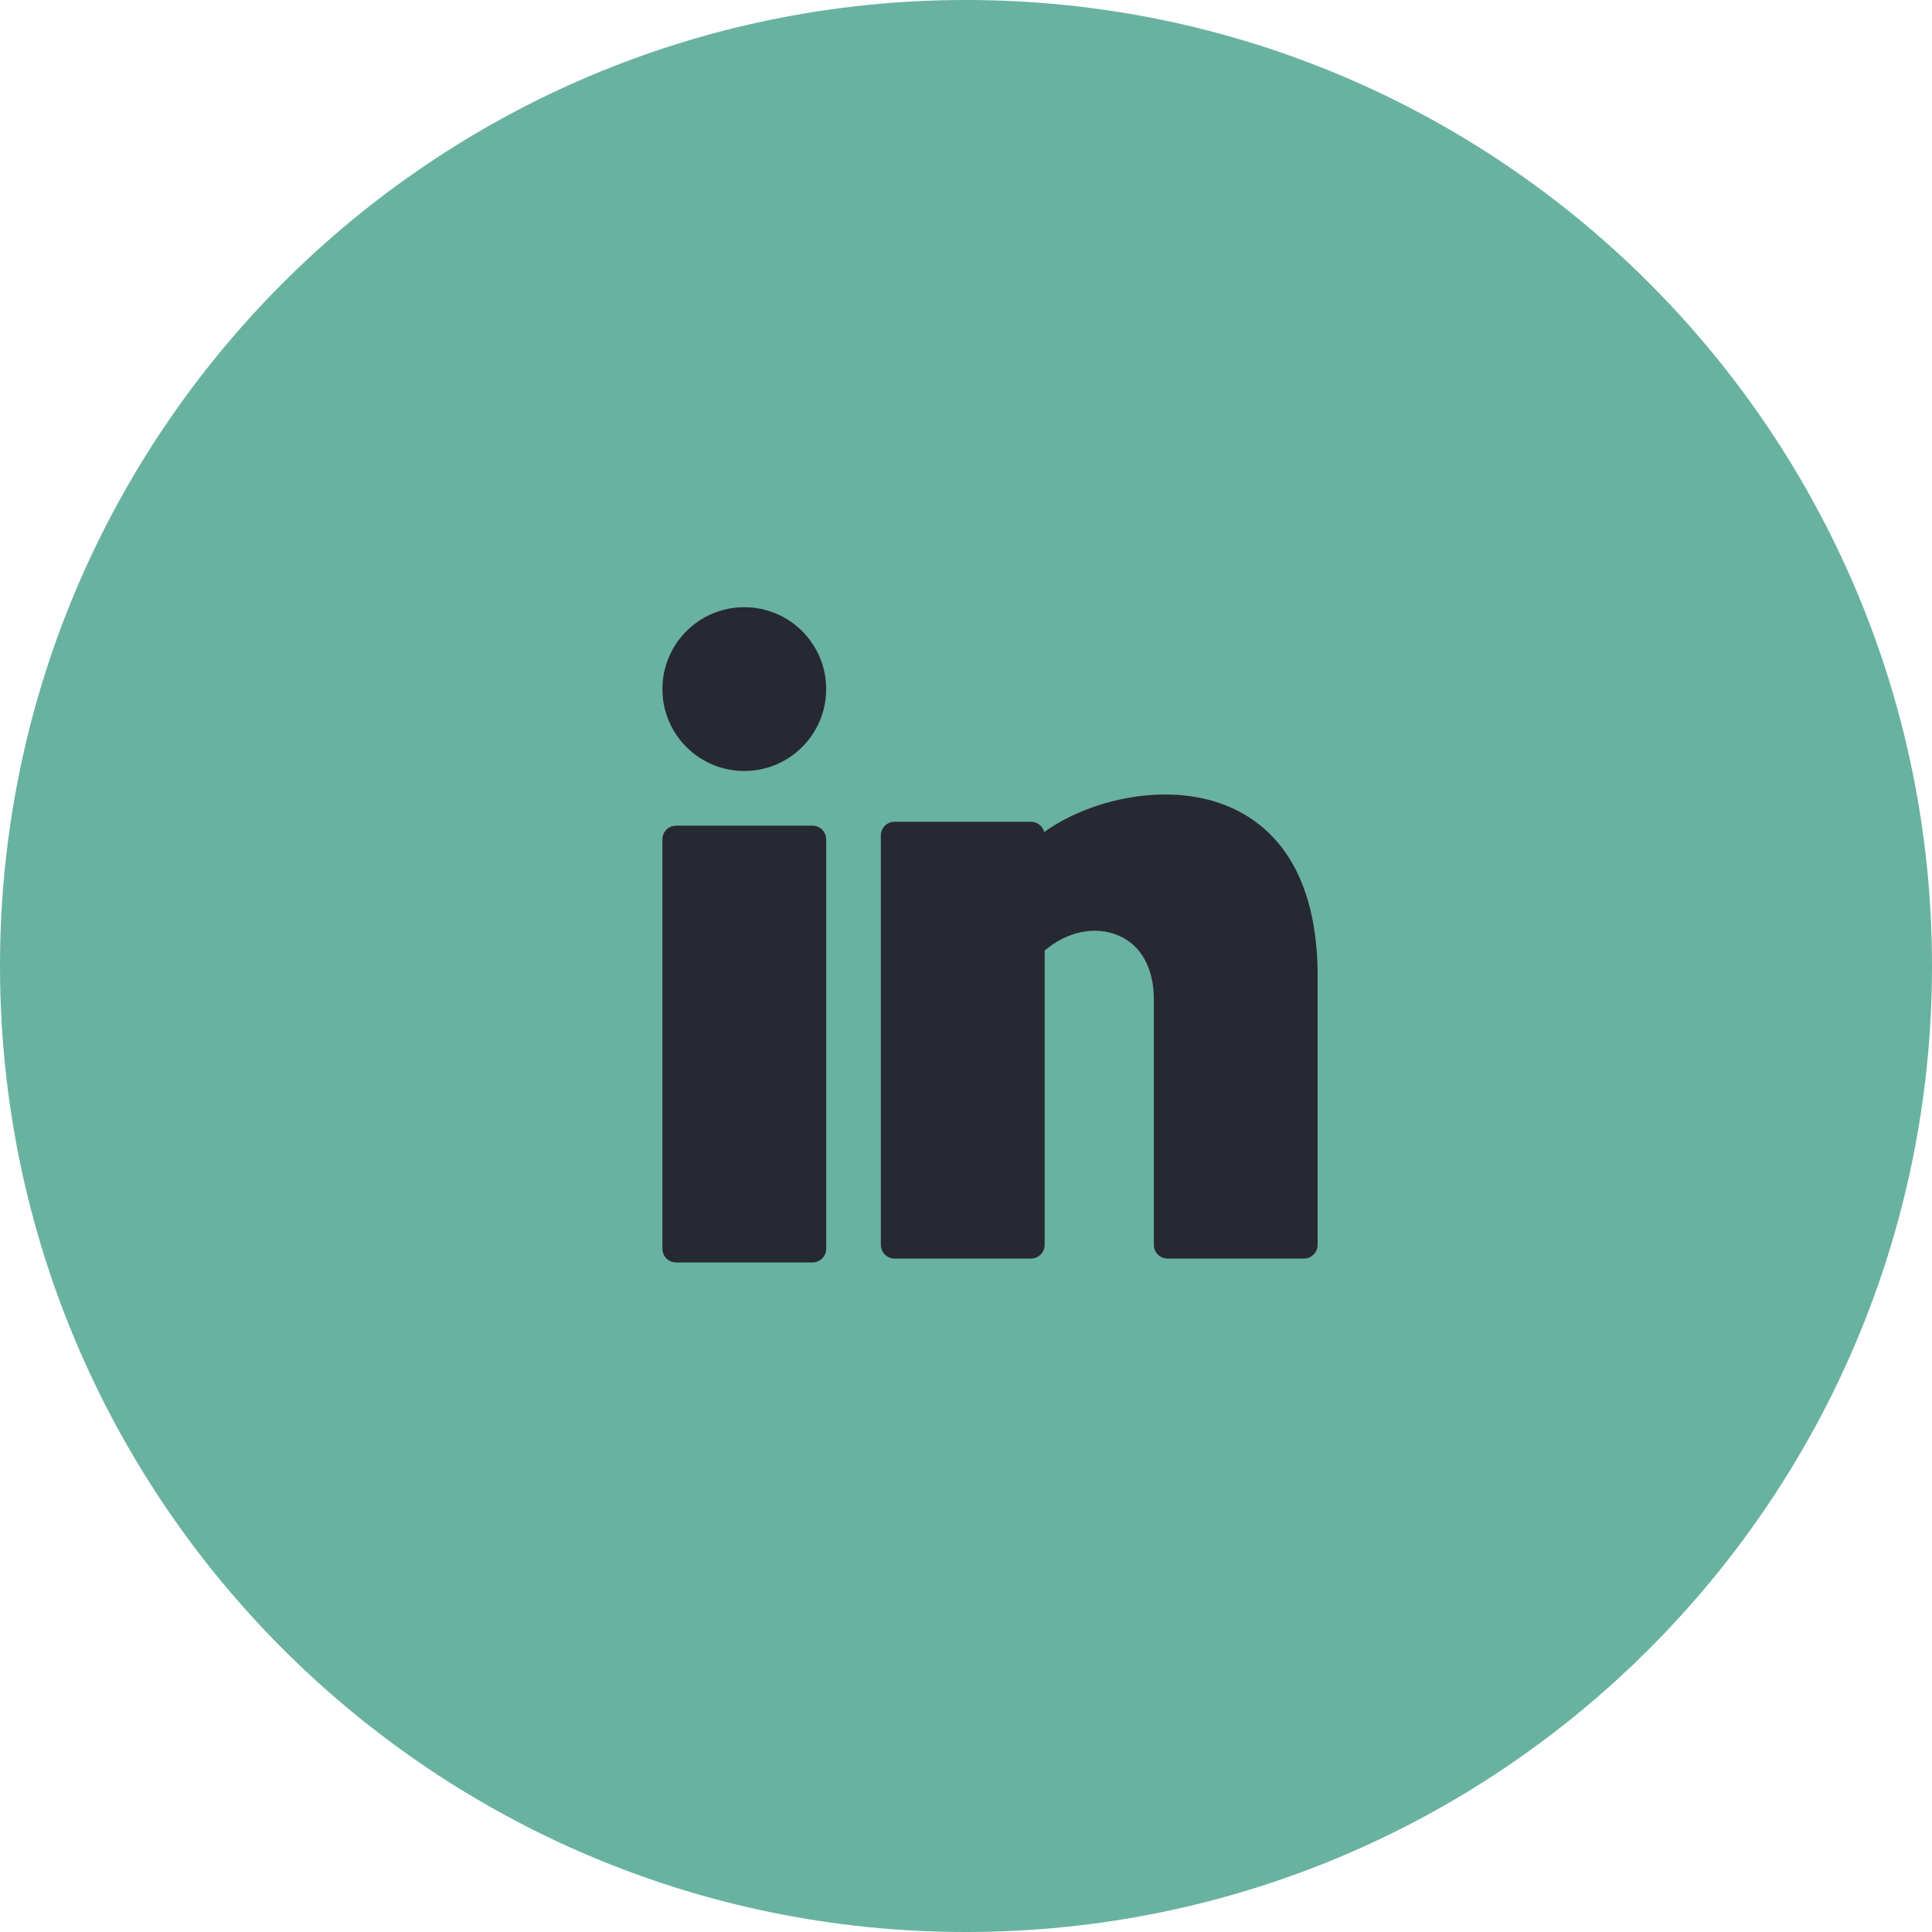
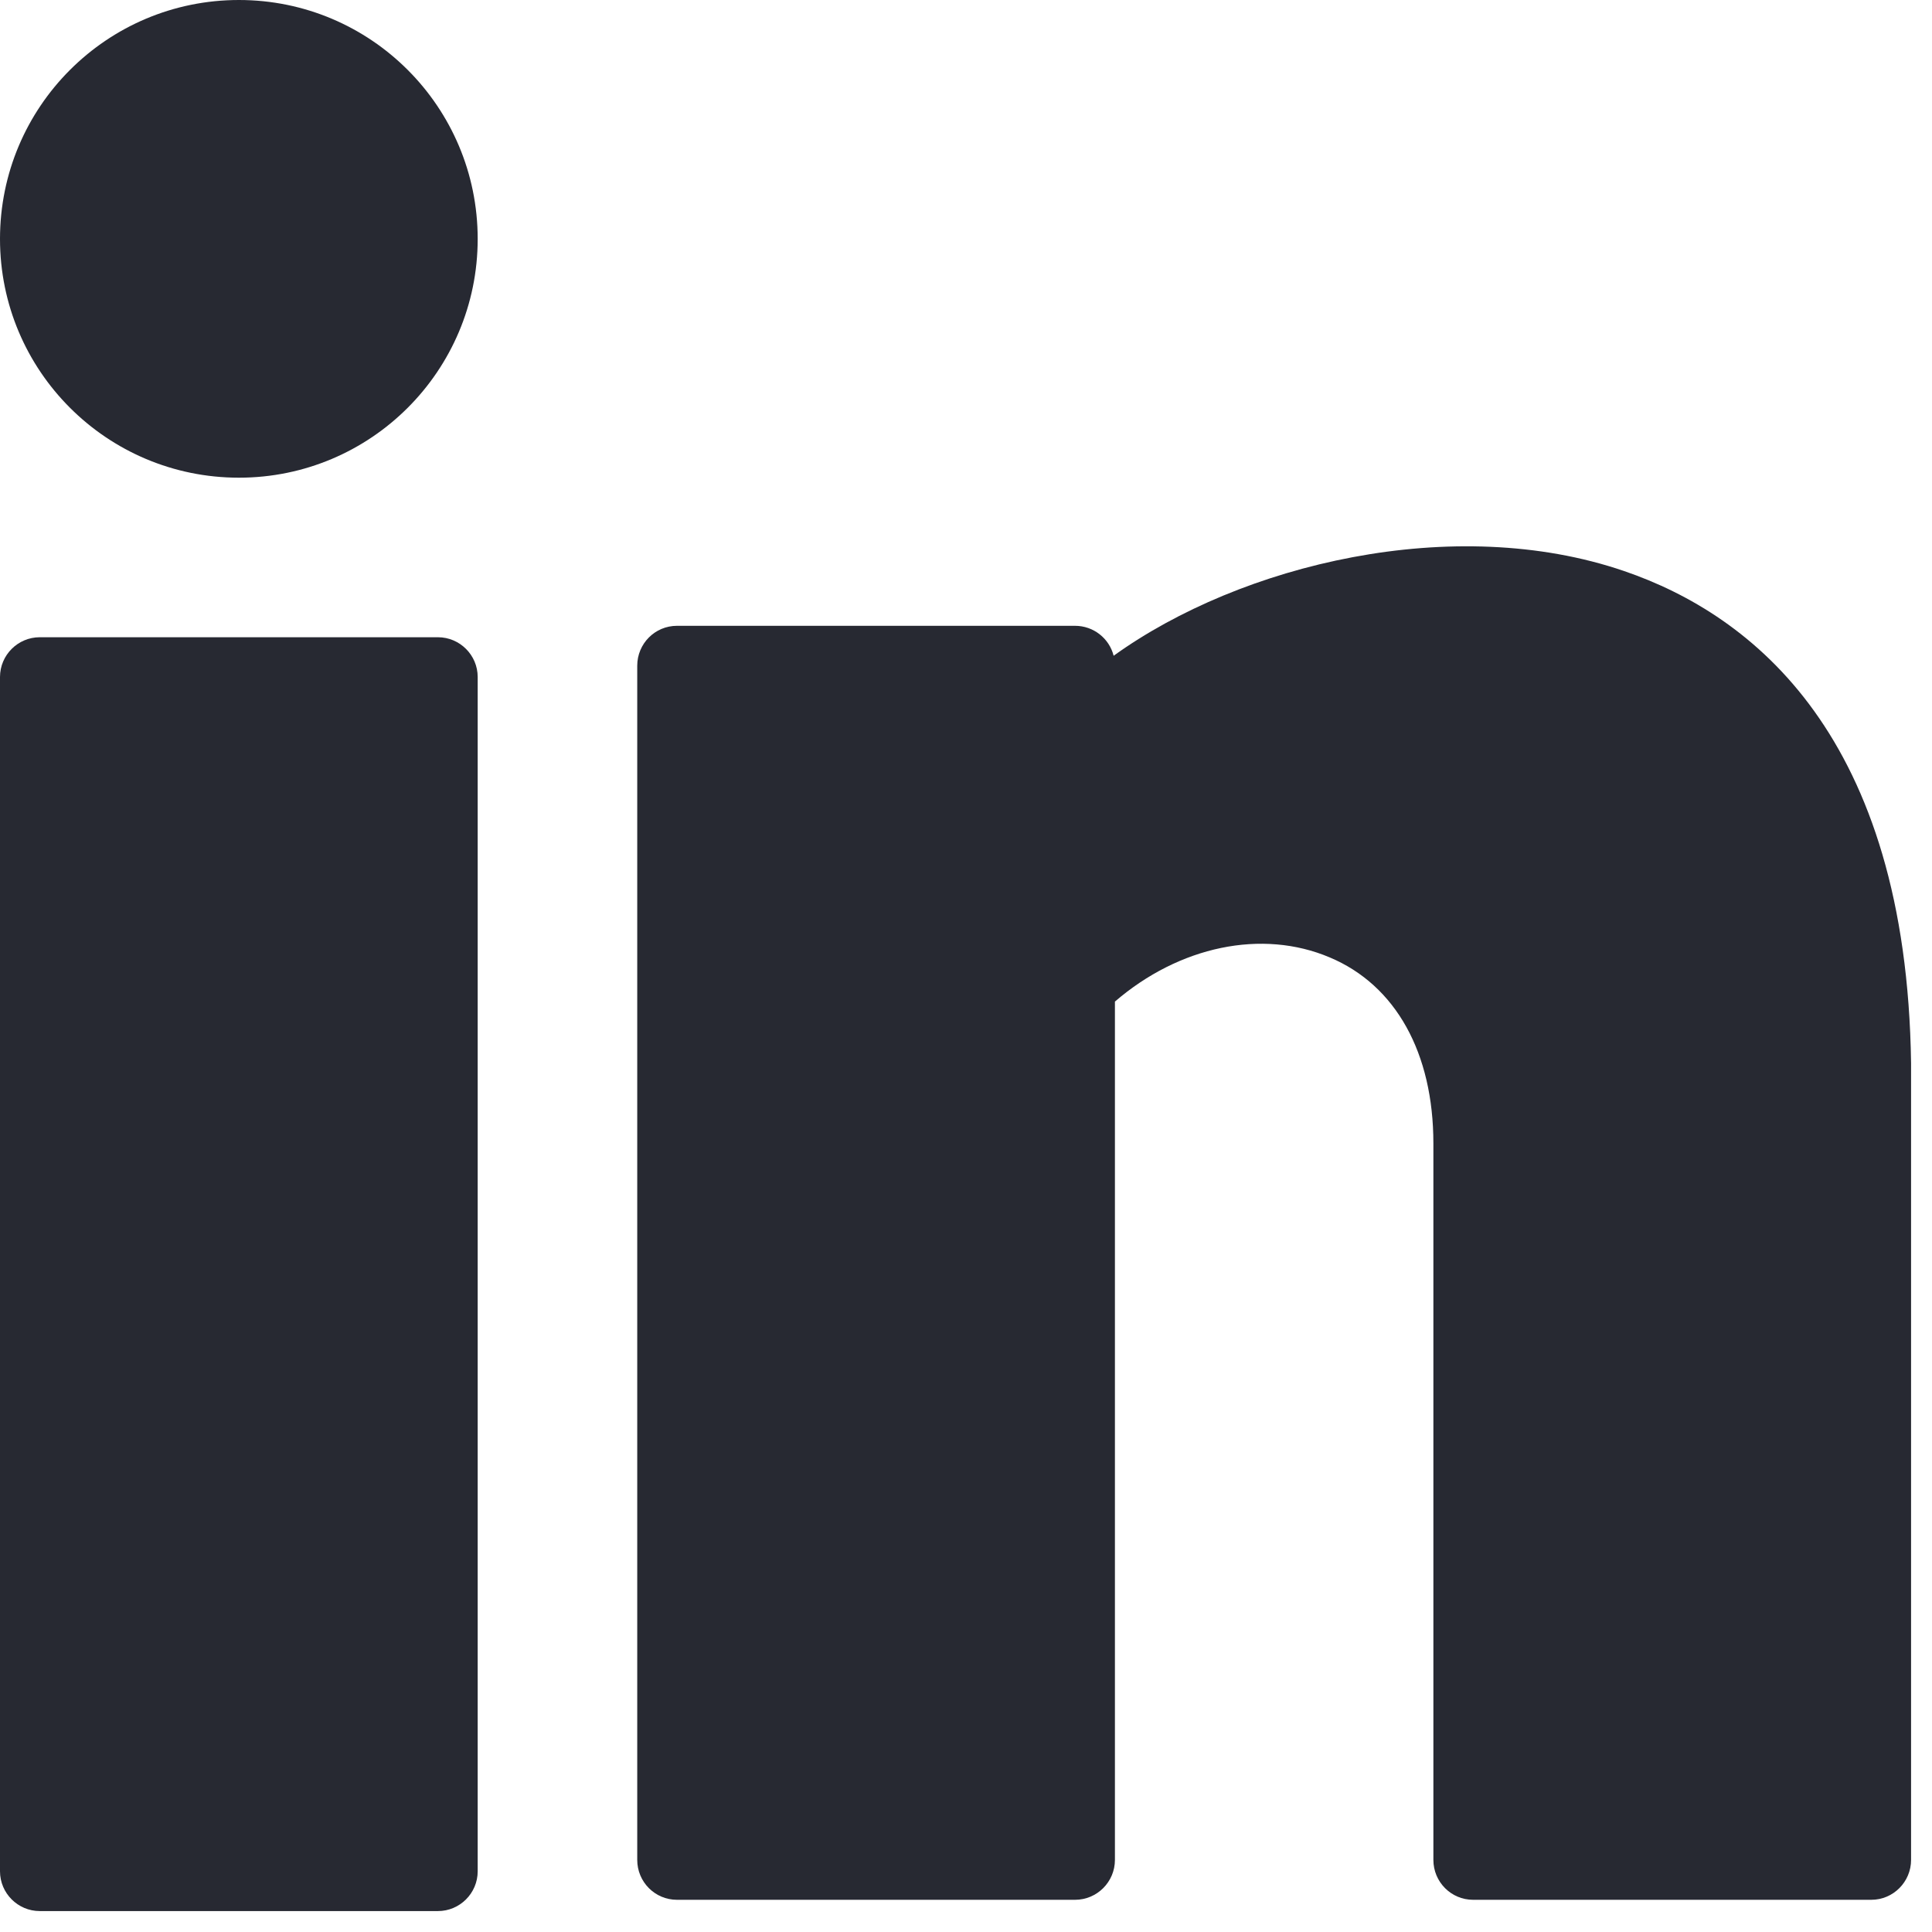
- <svg xmlns="http://www.w3.org/2000/svg" width="35" height="35" viewBox="0 0 35 35" fill="none">
-   <circle cx="17.5" cy="17.5" r="17.5" fill="#69B2A0" />
-   <path d="M13.483 13.967C14.303 13.967 14.967 13.303 14.967 12.483C14.967 11.664 14.303 11 13.483 11C12.664 11 12 11.664 12 12.483C12 13.303 12.664 13.967 13.483 13.967Z" fill="#272932" />
-   <path d="M14.72 14.958H12.247C12.111 14.958 12 15.069 12 15.205V22.623C12 22.759 12.111 22.87 12.247 22.87H14.72C14.856 22.87 14.967 22.759 14.967 22.623V15.205C14.967 15.069 14.856 14.958 14.72 14.958Z" fill="#272932" />
-   <path d="M22.088 14.547C21.031 14.185 19.709 14.503 18.917 15.073C18.89 14.966 18.793 14.887 18.677 14.887H16.205C16.068 14.887 15.957 14.998 15.957 15.135V22.552C15.957 22.689 16.068 22.8 16.205 22.8H18.677C18.814 22.8 18.925 22.689 18.925 22.552V17.221C19.324 16.877 19.839 16.767 20.26 16.947C20.669 17.119 20.903 17.54 20.903 18.102V22.552C20.903 22.689 21.014 22.8 21.15 22.8H23.622C23.759 22.8 23.87 22.689 23.87 22.552V17.604C23.842 15.572 22.886 14.82 22.088 14.547Z" fill="#272932" />
+ <svg xmlns="http://www.w3.org/2000/svg" width="12" height="12" viewBox="0 0 12 12" fill="none">
+   <path d="M1.484 2.967C2.303 2.967 2.967 2.303 2.967 1.484C2.967 0.664 2.303 0 1.484 0C0.664 0 0 0.664 0 1.484C0 2.303 0.664 2.967 1.484 2.967Z" fill="#272932" />
+   <path d="M2.72 3.958H0.247C0.111 3.958 0 4.069 0 4.205V11.623C0 11.759 0.111 11.87 0.247 11.87H2.72C2.856 11.87 2.967 11.759 2.967 11.623V4.205C2.967 4.069 2.856 3.958 2.72 3.958Z" fill="#272932" />
+   <path d="M10.088 3.547C9.031 3.185 7.709 3.503 6.917 4.073C6.89 3.966 6.793 3.887 6.677 3.887H4.205C4.068 3.887 3.958 3.998 3.958 4.135V11.552C3.958 11.689 4.068 11.8 4.205 11.8H6.677C6.814 11.8 6.925 11.689 6.925 11.552V6.221C7.324 5.877 7.839 5.768 8.26 5.947C8.669 6.119 8.903 6.54 8.903 7.102V11.552C8.903 11.689 9.013 11.8 9.15 11.8H11.623C11.759 11.8 11.87 11.689 11.87 11.552V6.604C11.842 4.572 10.886 3.82 10.088 3.547Z" fill="#272932" />
</svg>
